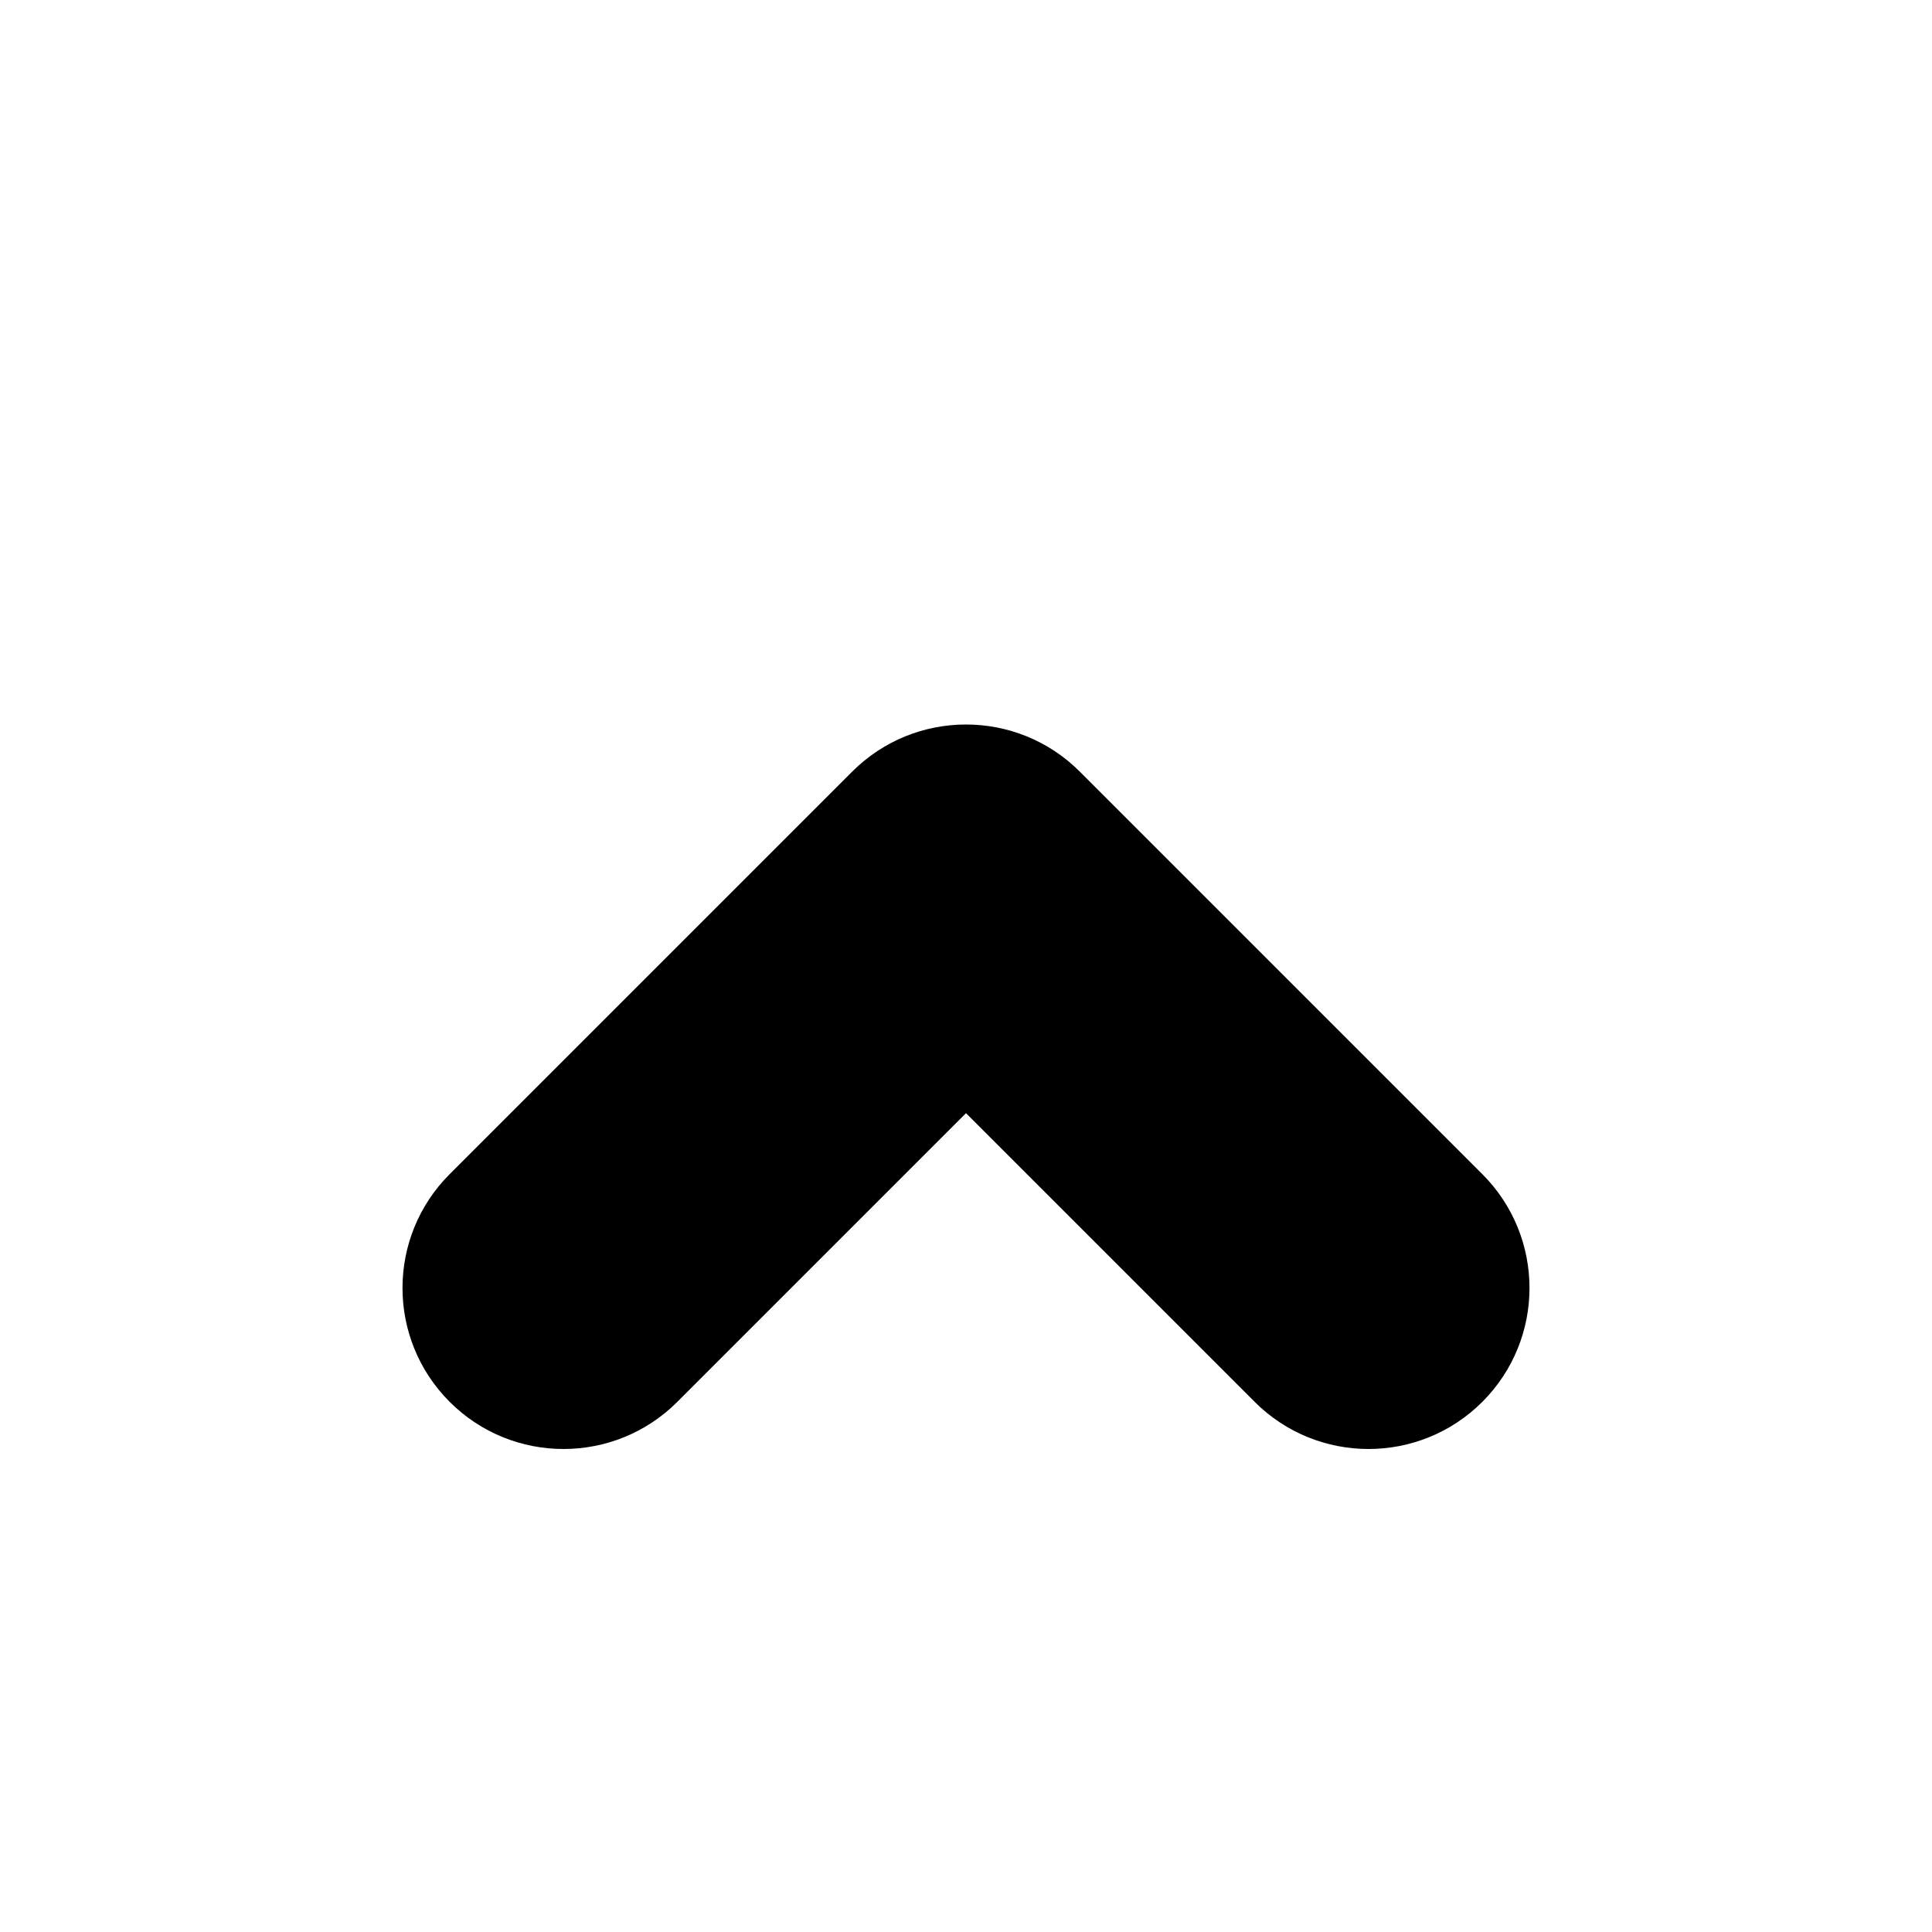
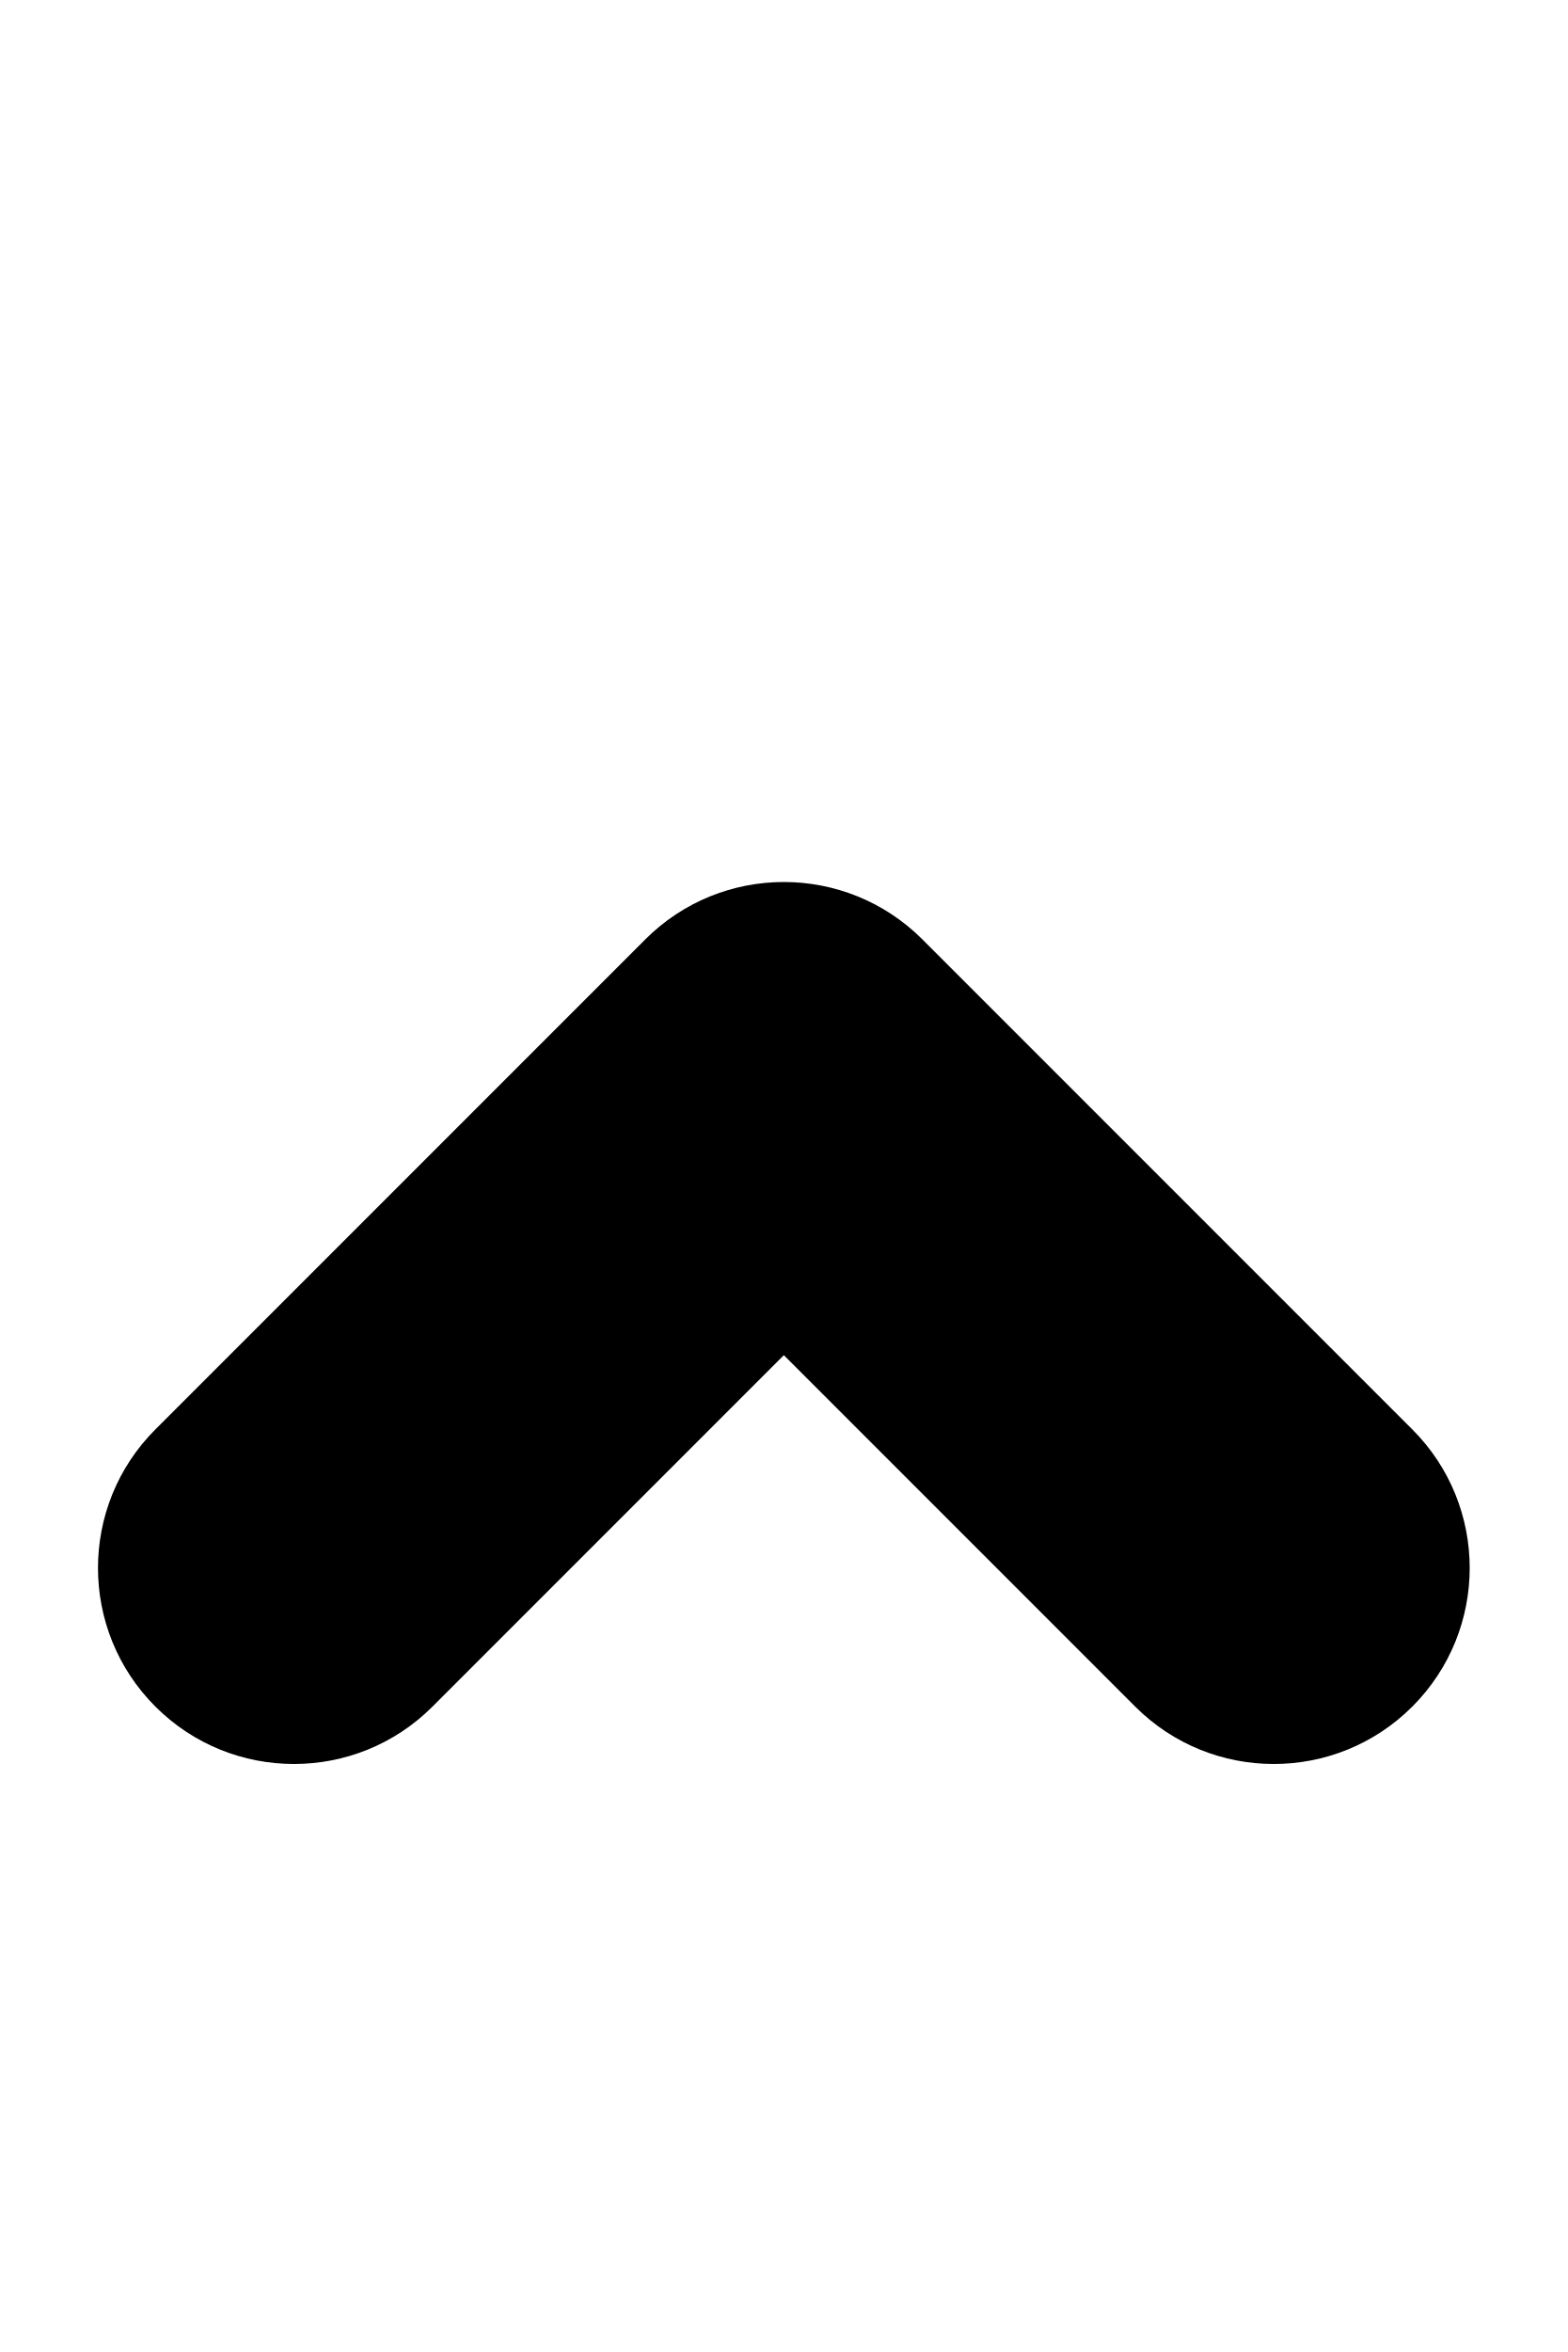
- <svg xmlns="http://www.w3.org/2000/svg" width="240" height="240" viewBox="0 0 240 240">
-   <path d="M84.142 174.142c-7.81 7.81-20.474 7.81-28.284 0-7.81-7.81-7.81-20.474 0-28.284l50-50c7.81-7.81 20.474-7.81 28.284 0l50 50c7.81 7.81 7.81 20.474 0 28.284-7.81 7.81-20.474 7.81-28.284 0L120 138.284l-35.858 35.858z" fill-rule="nonzero" fill="#000" />
+ <svg xmlns="http://www.w3.org/2000/svg" width="160" height="240" viewBox="0 0 160 240">
+   <path d="M44.142 174.142c-7.81 7.81-20.474 7.81-28.284 0-7.81-7.81-7.81-20.474 0-28.284l50-50c7.81-7.81 20.474-7.81 28.284 0l50 50c7.81 7.81 7.81 20.474 0 28.284-7.81 7.81-20.474 7.81-28.284 0L80 138.284l-35.858 35.858z" fill-rule="nonzero" fill="#000" />
</svg>
